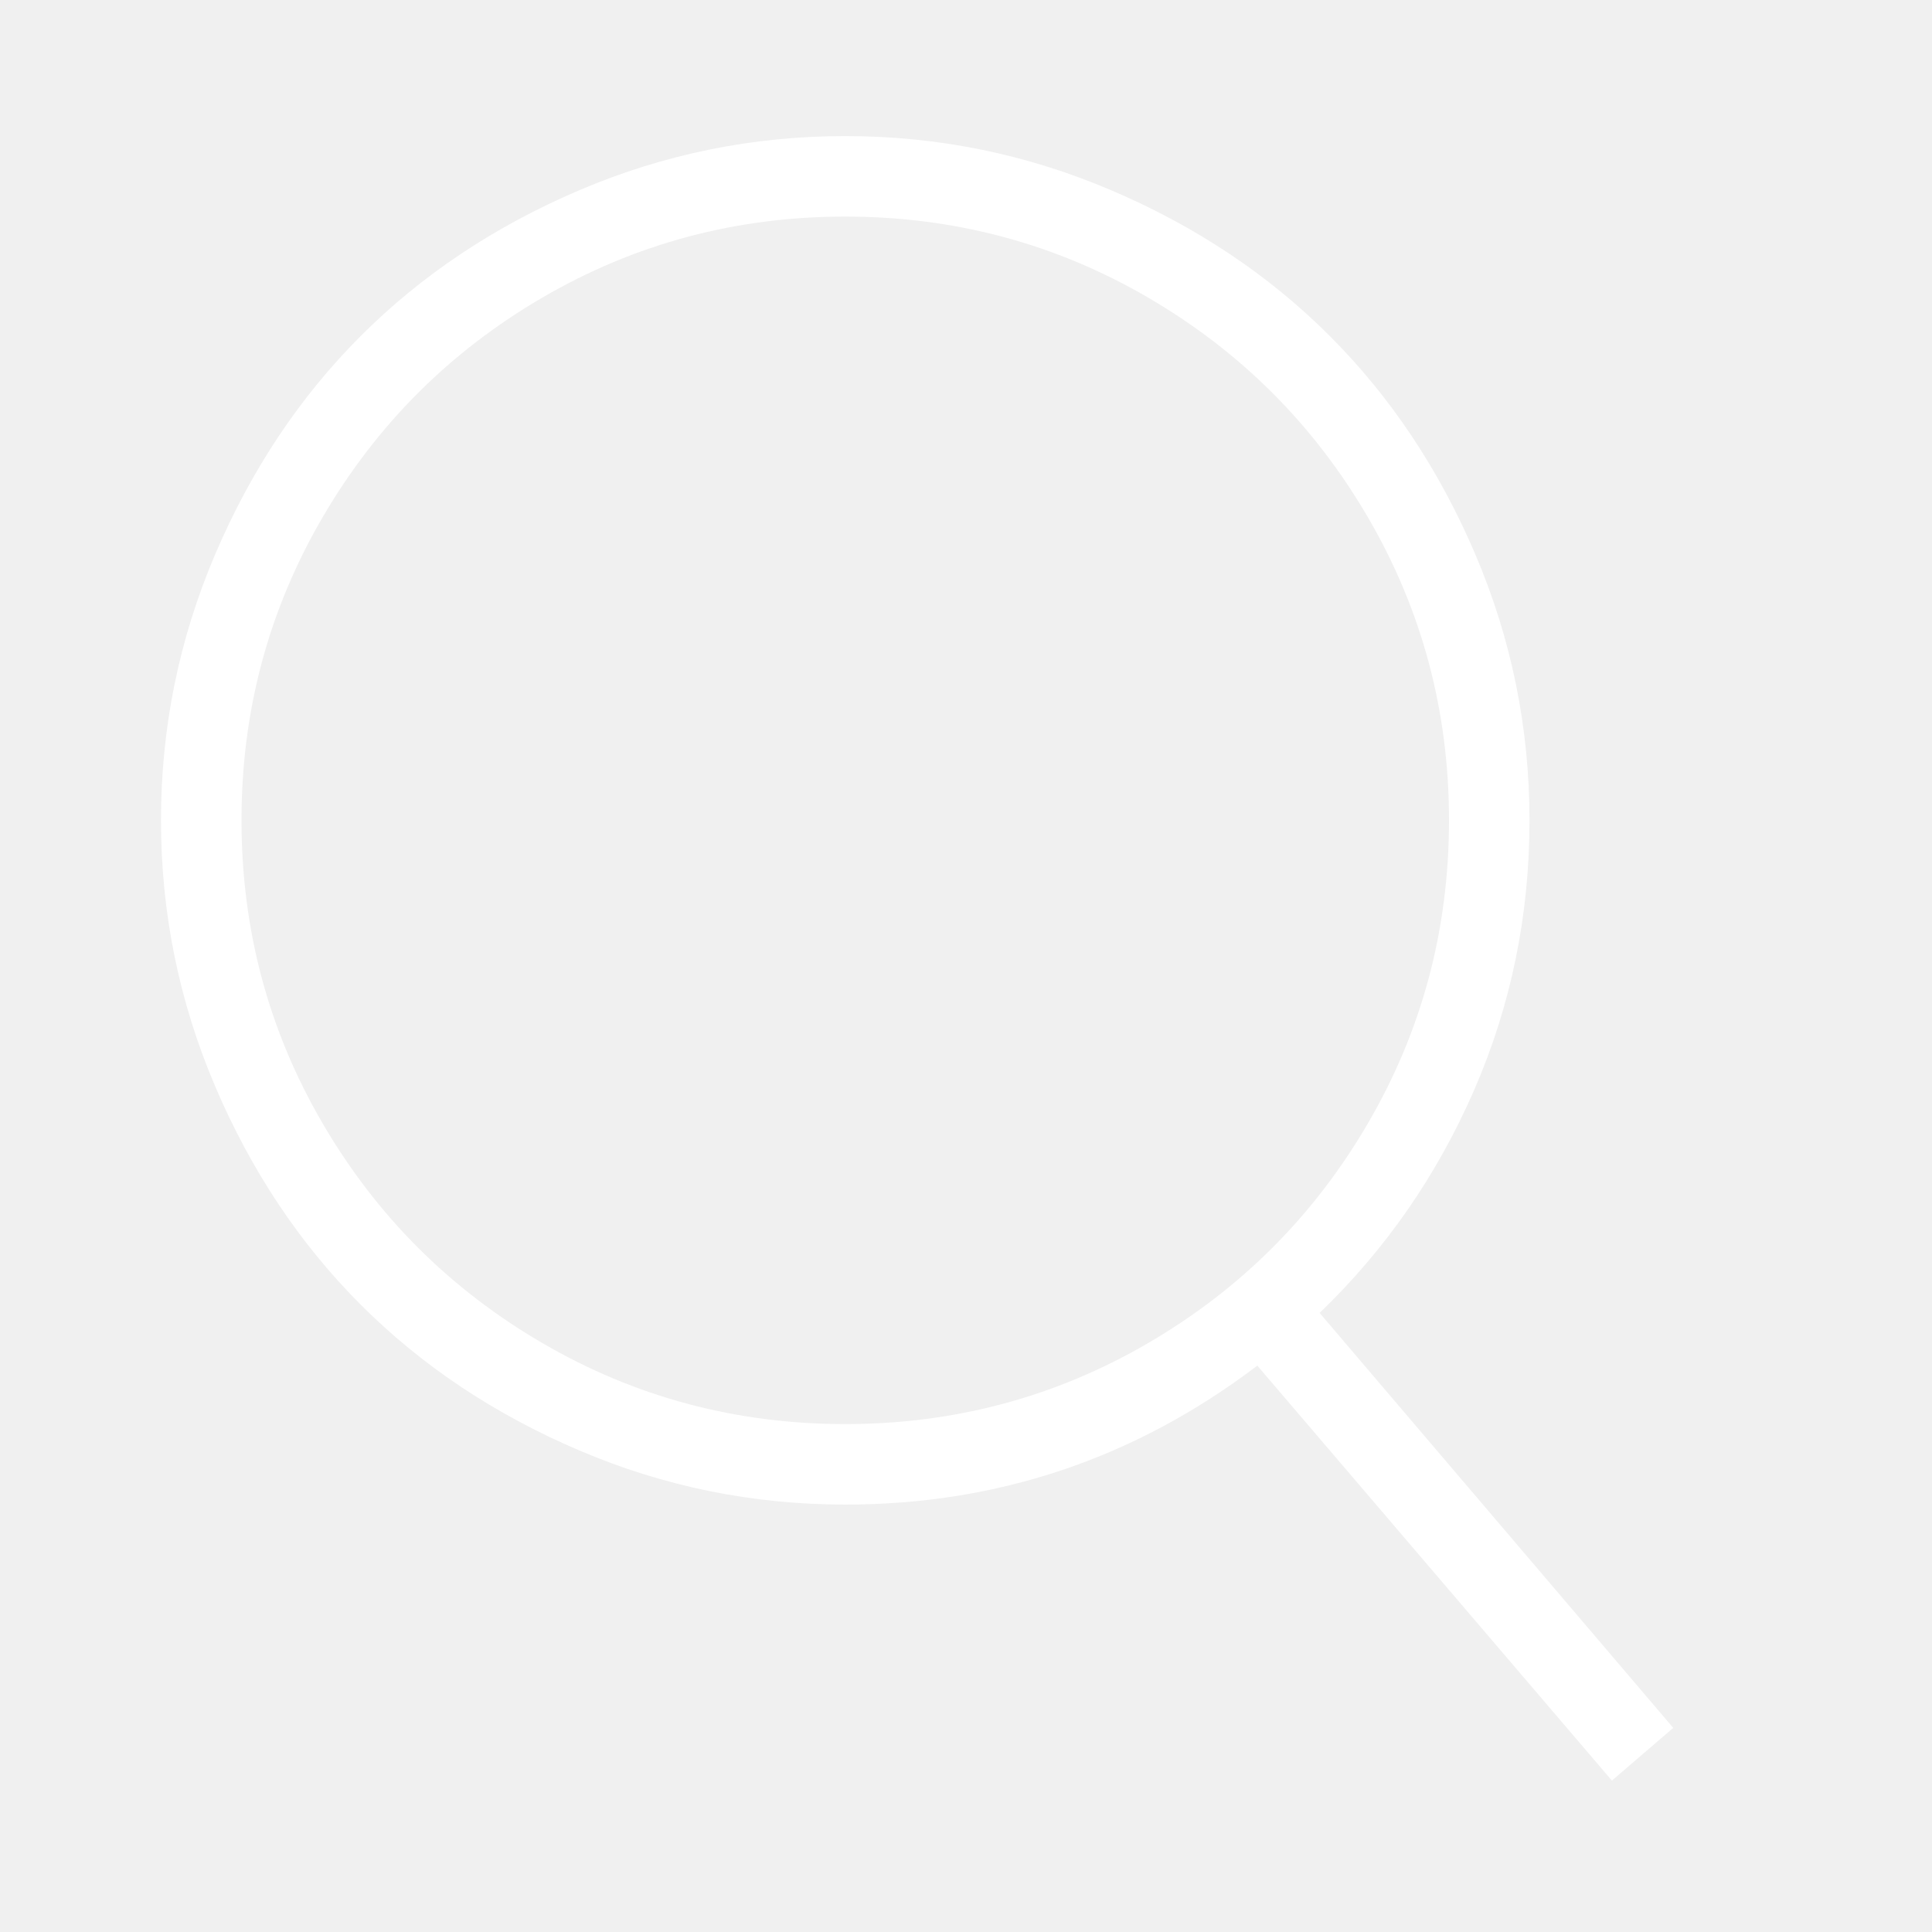
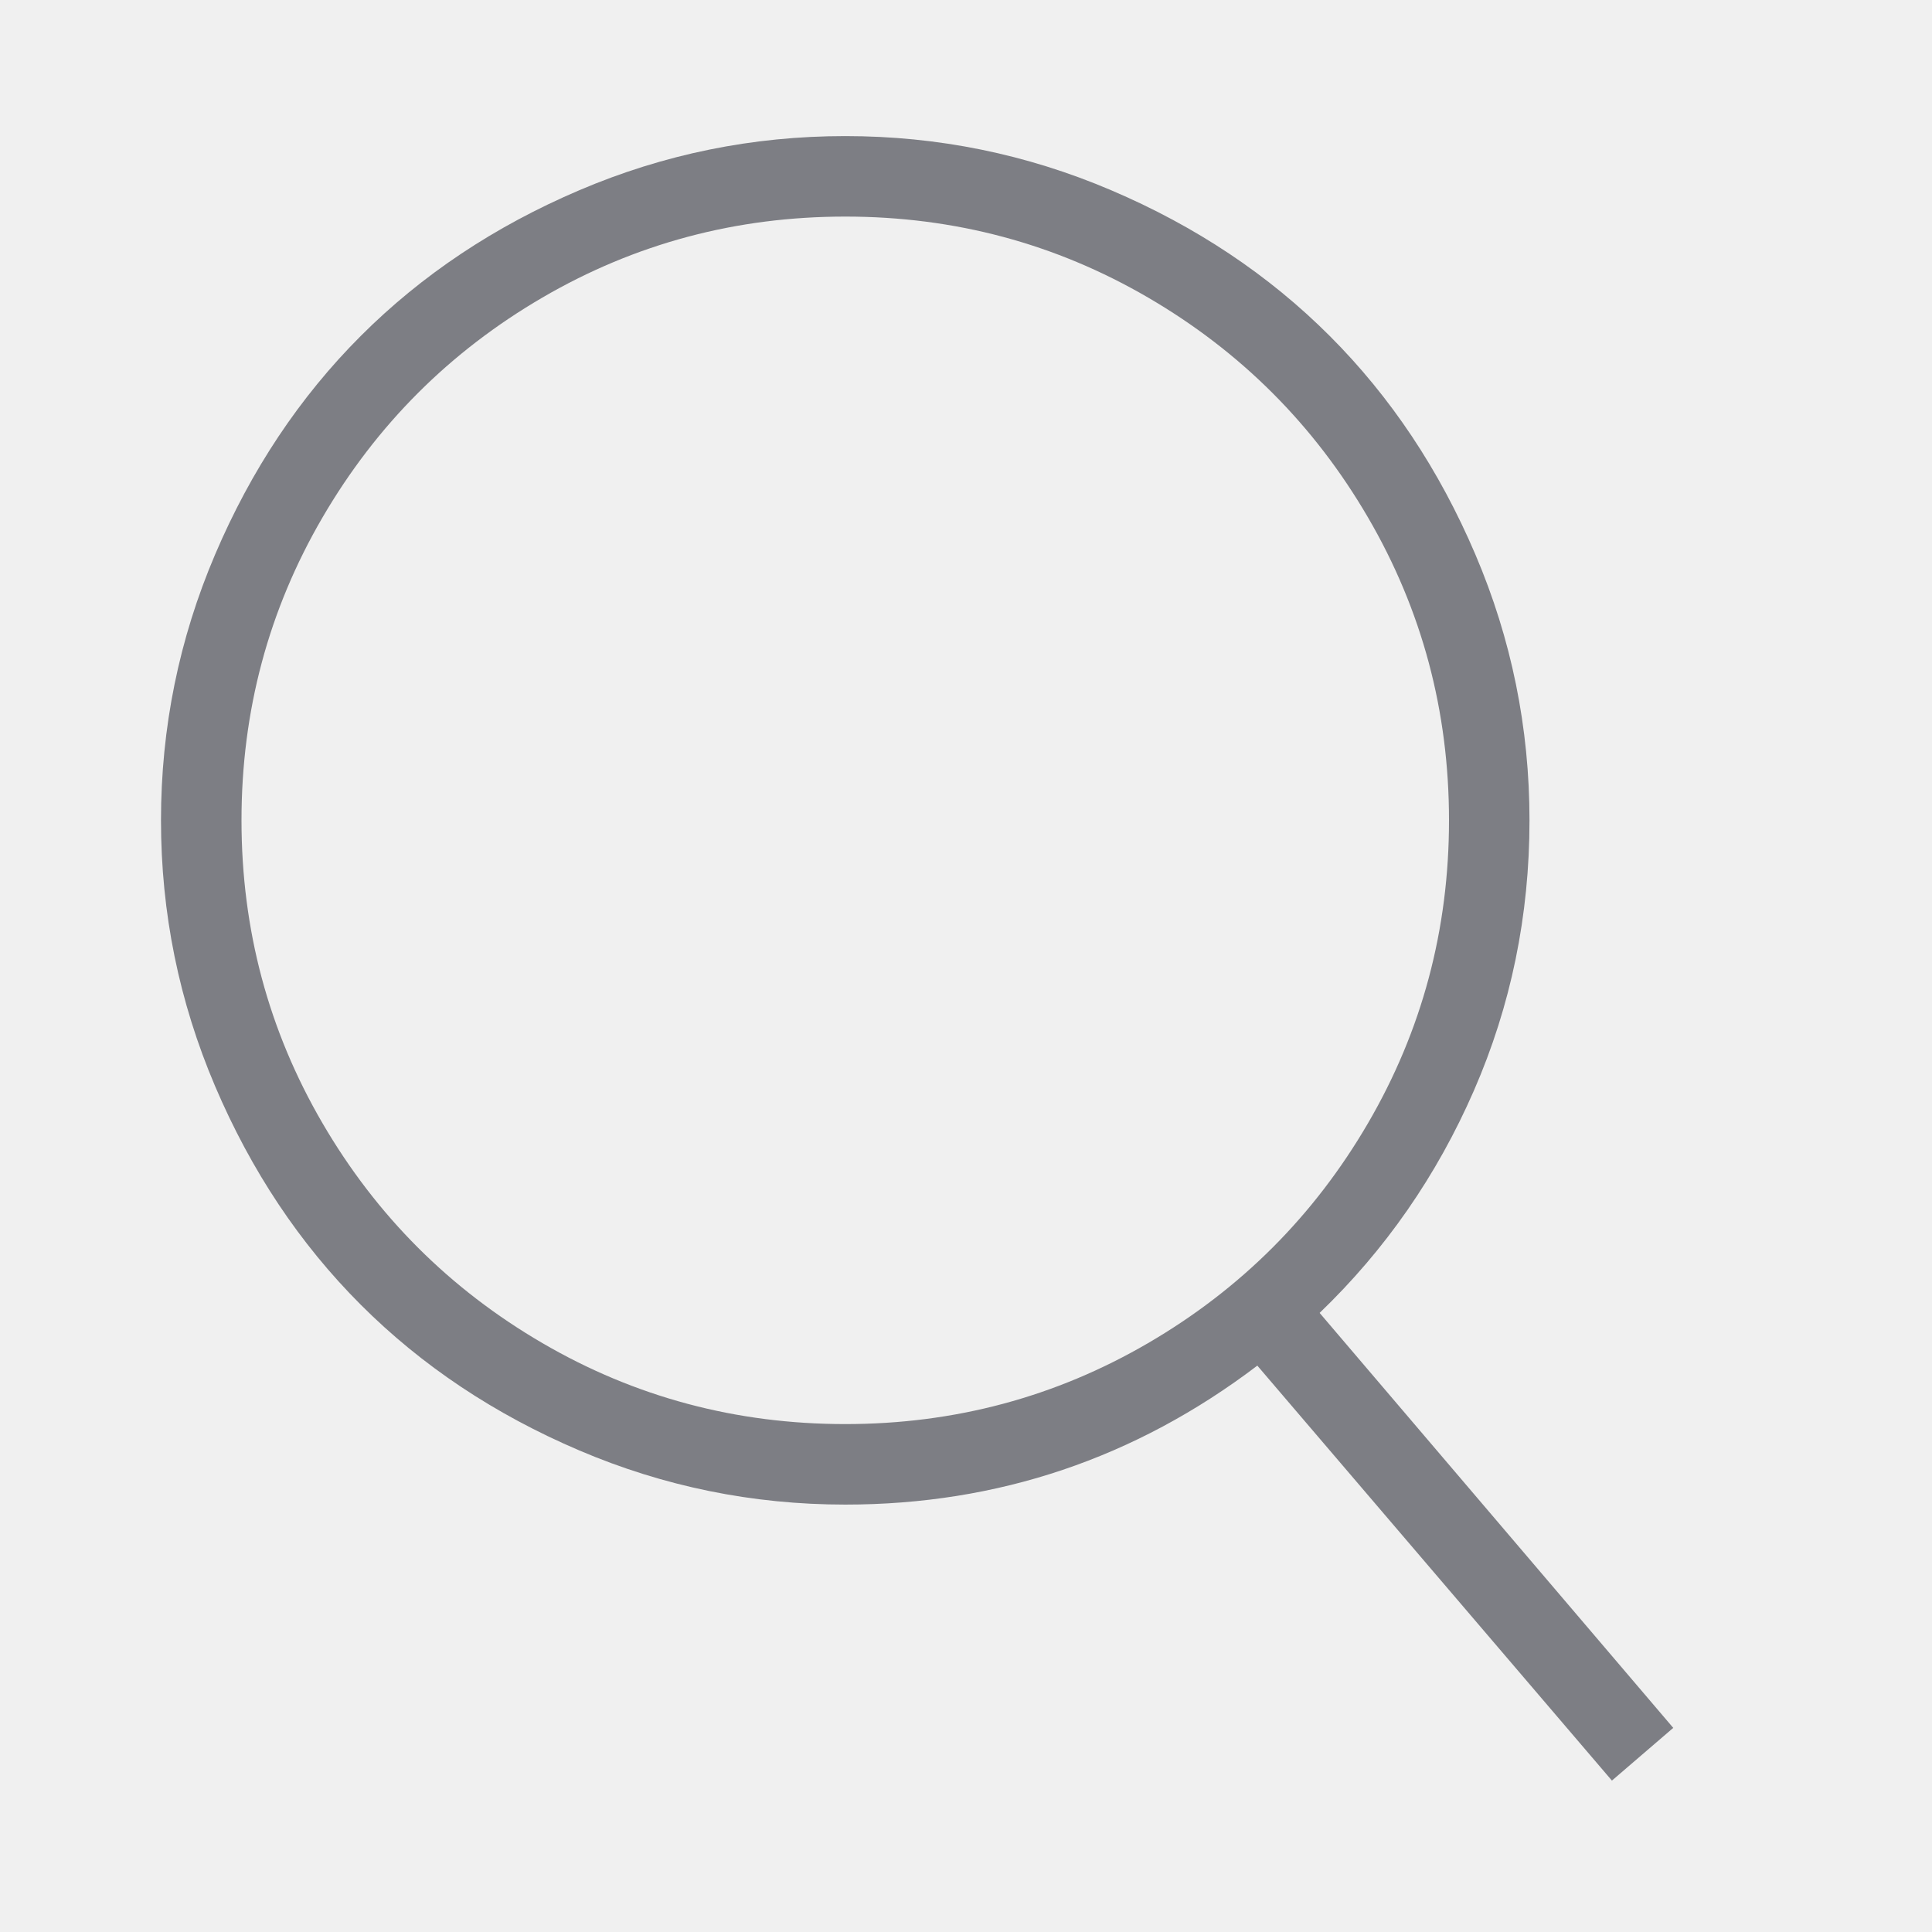
<svg xmlns="http://www.w3.org/2000/svg" viewBox="0 0 512 512">
-   <path d="M349.714 347.937l93.714 109.969-16.254 13.969-93.969-109.969q-48.508 36.825-109.207 36.825-36.826 0-70.476-14.349t-57.905-38.603-38.603-57.905-14.349-70.476 14.349-70.476 38.603-57.905 57.905-38.603 70.476-14.349 70.476 14.349 57.905 38.603 38.603 57.905 14.349 70.476q0 37.841-14.73 71.619t-40.889 58.921zM224 377.397q43.428 0 80.254-21.461t58.286-58.286 21.461-80.254-21.461-80.254-58.286-58.285-80.254-21.46-80.254 21.46-58.285 58.285-21.46 80.254 21.46 80.254 58.285 58.286 80.254 21.461z" fill="#ffffff" fill-rule="evenodd" />
+   <path d="M349.714 347.937l93.714 109.969-16.254 13.969-93.969-109.969q-48.508 36.825-109.207 36.825-36.826 0-70.476-14.349t-57.905-38.603-38.603-57.905-14.349-70.476 14.349-70.476 38.603-57.905 57.905-38.603 70.476-14.349 70.476 14.349 57.905 38.603 38.603 57.905 14.349 70.476q0 37.841-14.73 71.619t-40.889 58.921zM224 377.397q43.428 0 80.254-21.461t58.286-58.286 21.461-80.254-21.461-80.254-58.286-58.285-80.254-21.46-80.254 21.46-58.285 58.285-21.46 80.254 21.46 80.254 58.285 58.286 80.254 21.461z" fill="#7D7E84" fill-rule="evenodd" />
</svg>
